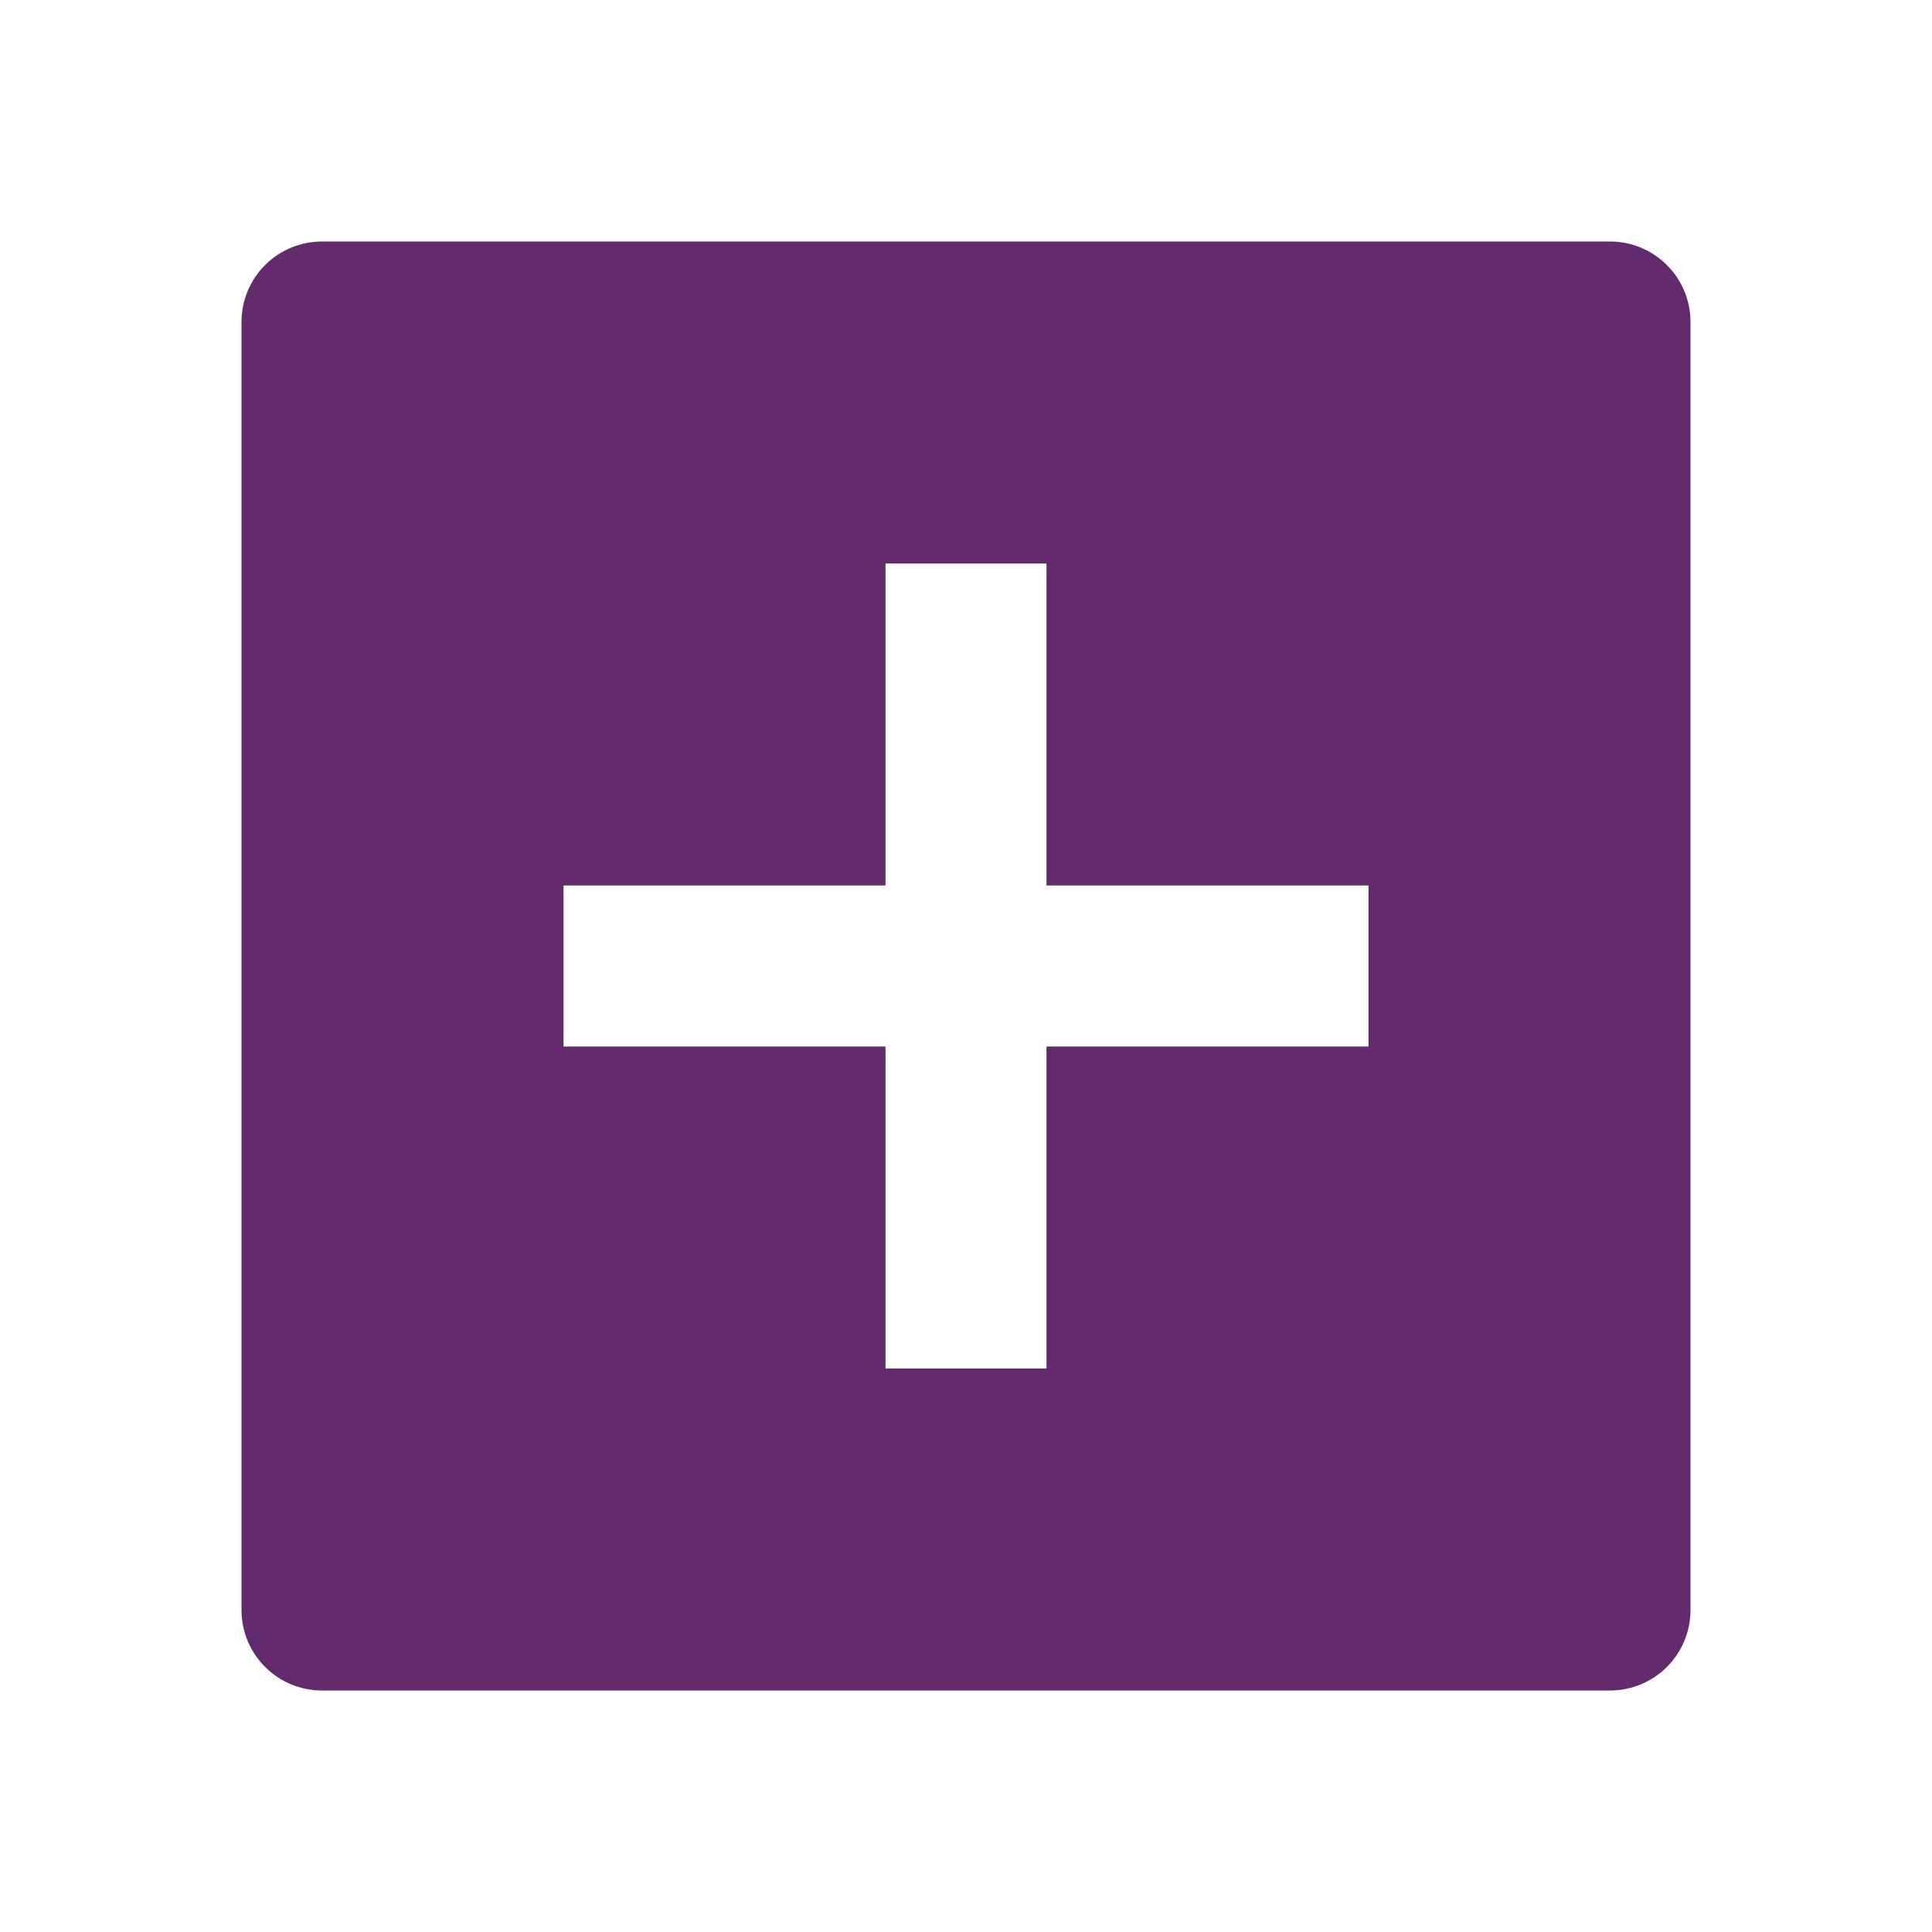
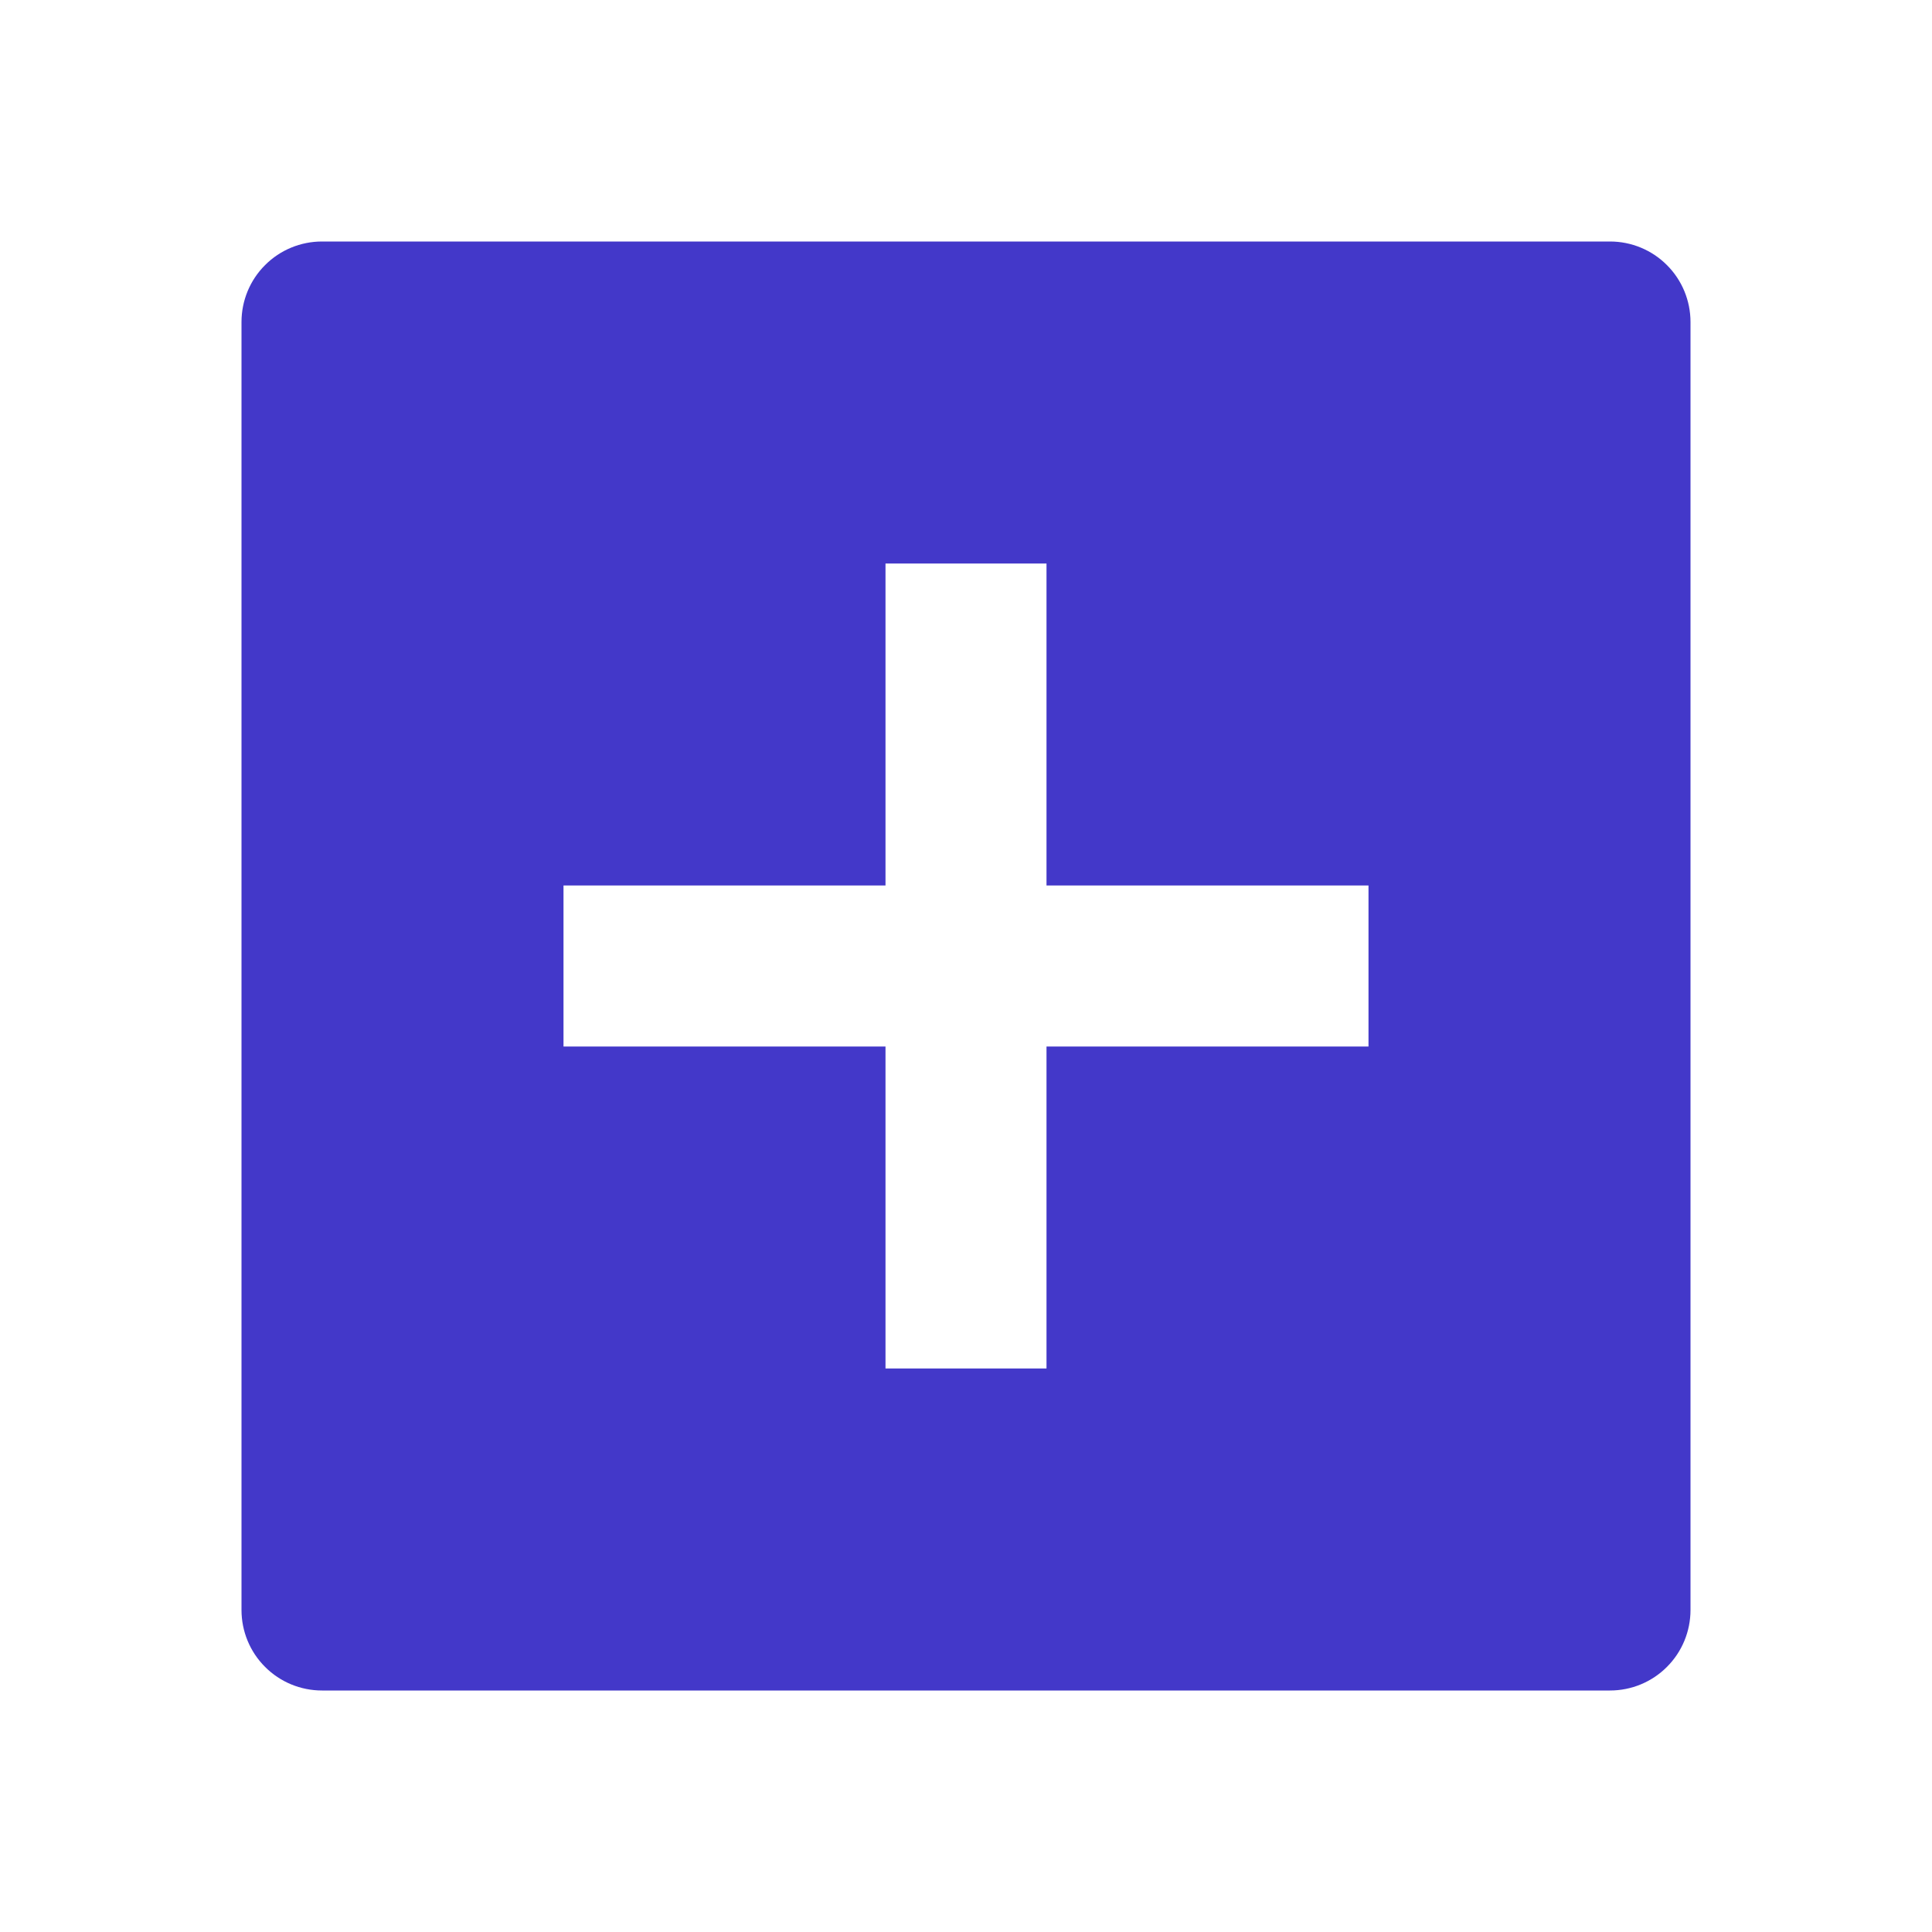
<svg xmlns="http://www.w3.org/2000/svg" width="24" height="24" viewBox="0 0 24 24" fill="none">
-   <path d="M4 3H20C20.265 3 20.52 3.105 20.707 3.293C20.895 3.48 21 3.735 21 4V20C21 20.265 20.895 20.52 20.707 20.707C20.52 20.895 20.265 21 20 21H4C3.735 21 3.48 20.895 3.293 20.707C3.105 20.52 3 20.265 3 20V4C3 3.735 3.105 3.48 3.293 3.293C3.48 3.105 3.735 3 4 3ZM11 11H7V13H11V17H13V13H17V11H13V7H11V11Z" fill="#632A6D" />
+   <path d="M4 3H20C20.265 3 20.52 3.105 20.707 3.293C20.895 3.48 21 3.735 21 4V20C21 20.265 20.895 20.52 20.707 20.707C20.52 20.895 20.265 21 20 21H4C3.735 21 3.48 20.895 3.293 20.707C3.105 20.52 3 20.265 3 20V4C3 3.735 3.105 3.48 3.293 3.293C3.48 3.105 3.735 3 4 3ZM11 11H7V13H11V17H13V13H17V11H13V7H11V11Z" fill="#4338c9" />
</svg>
